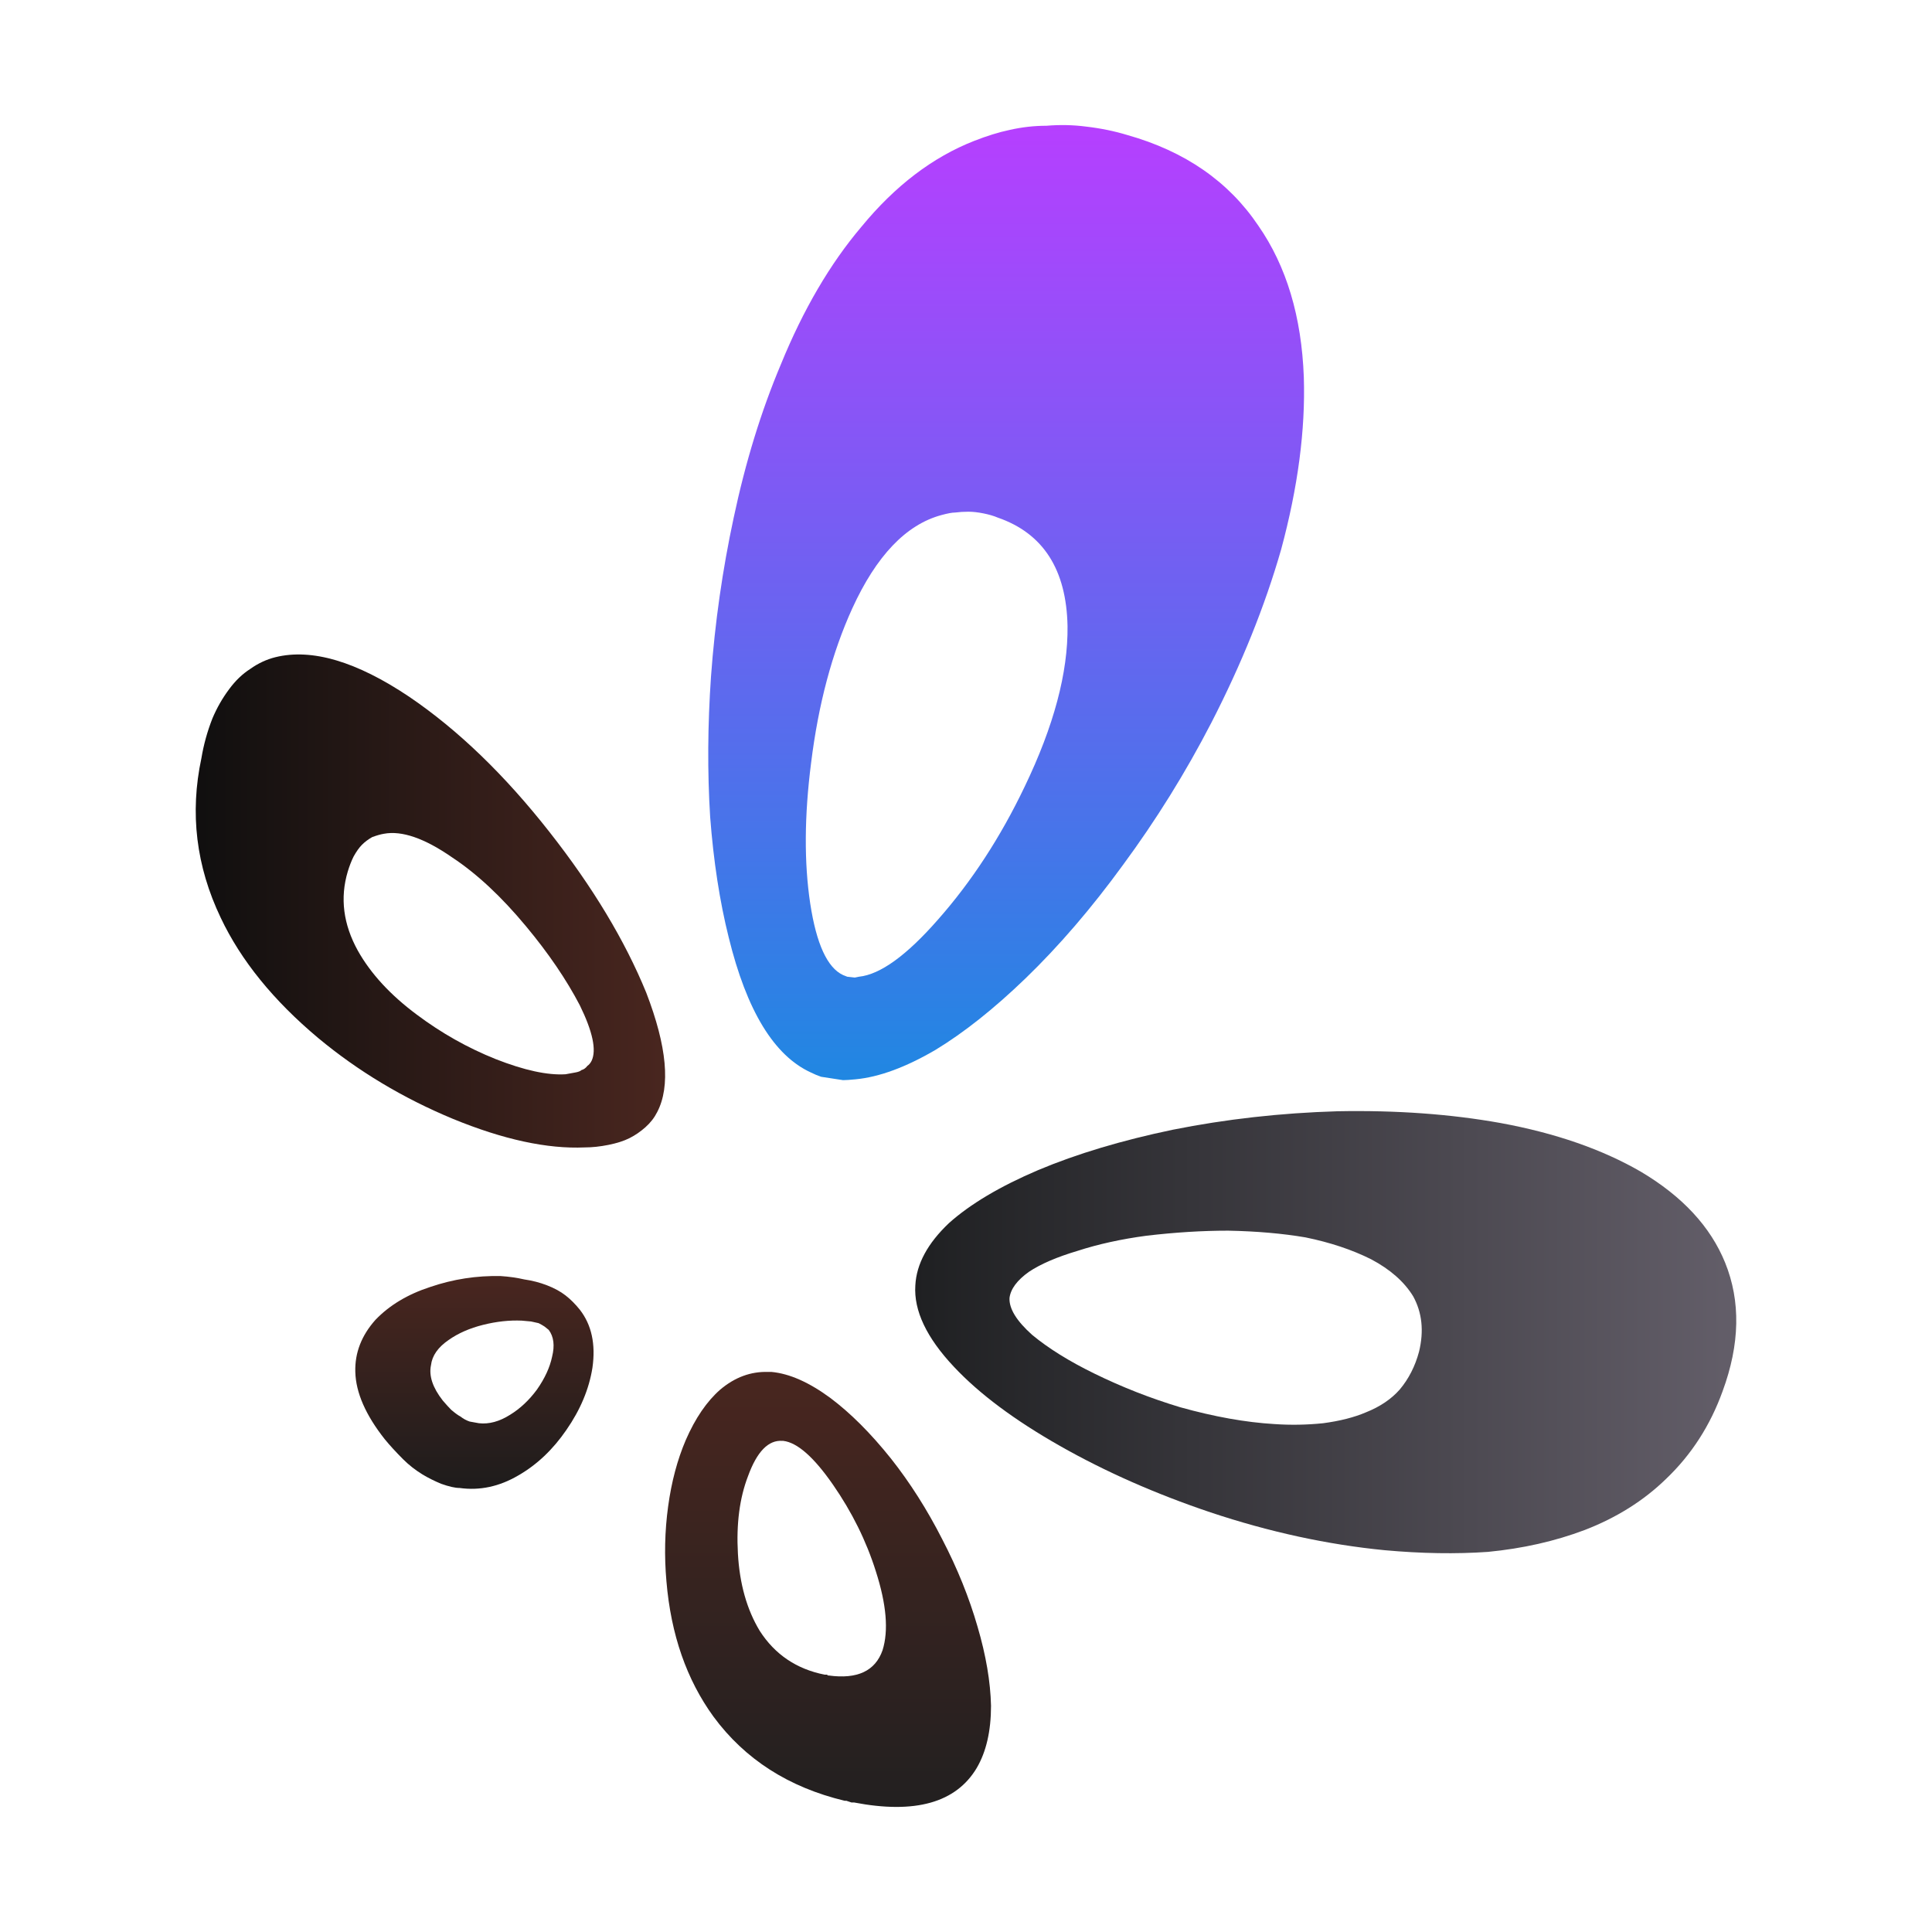
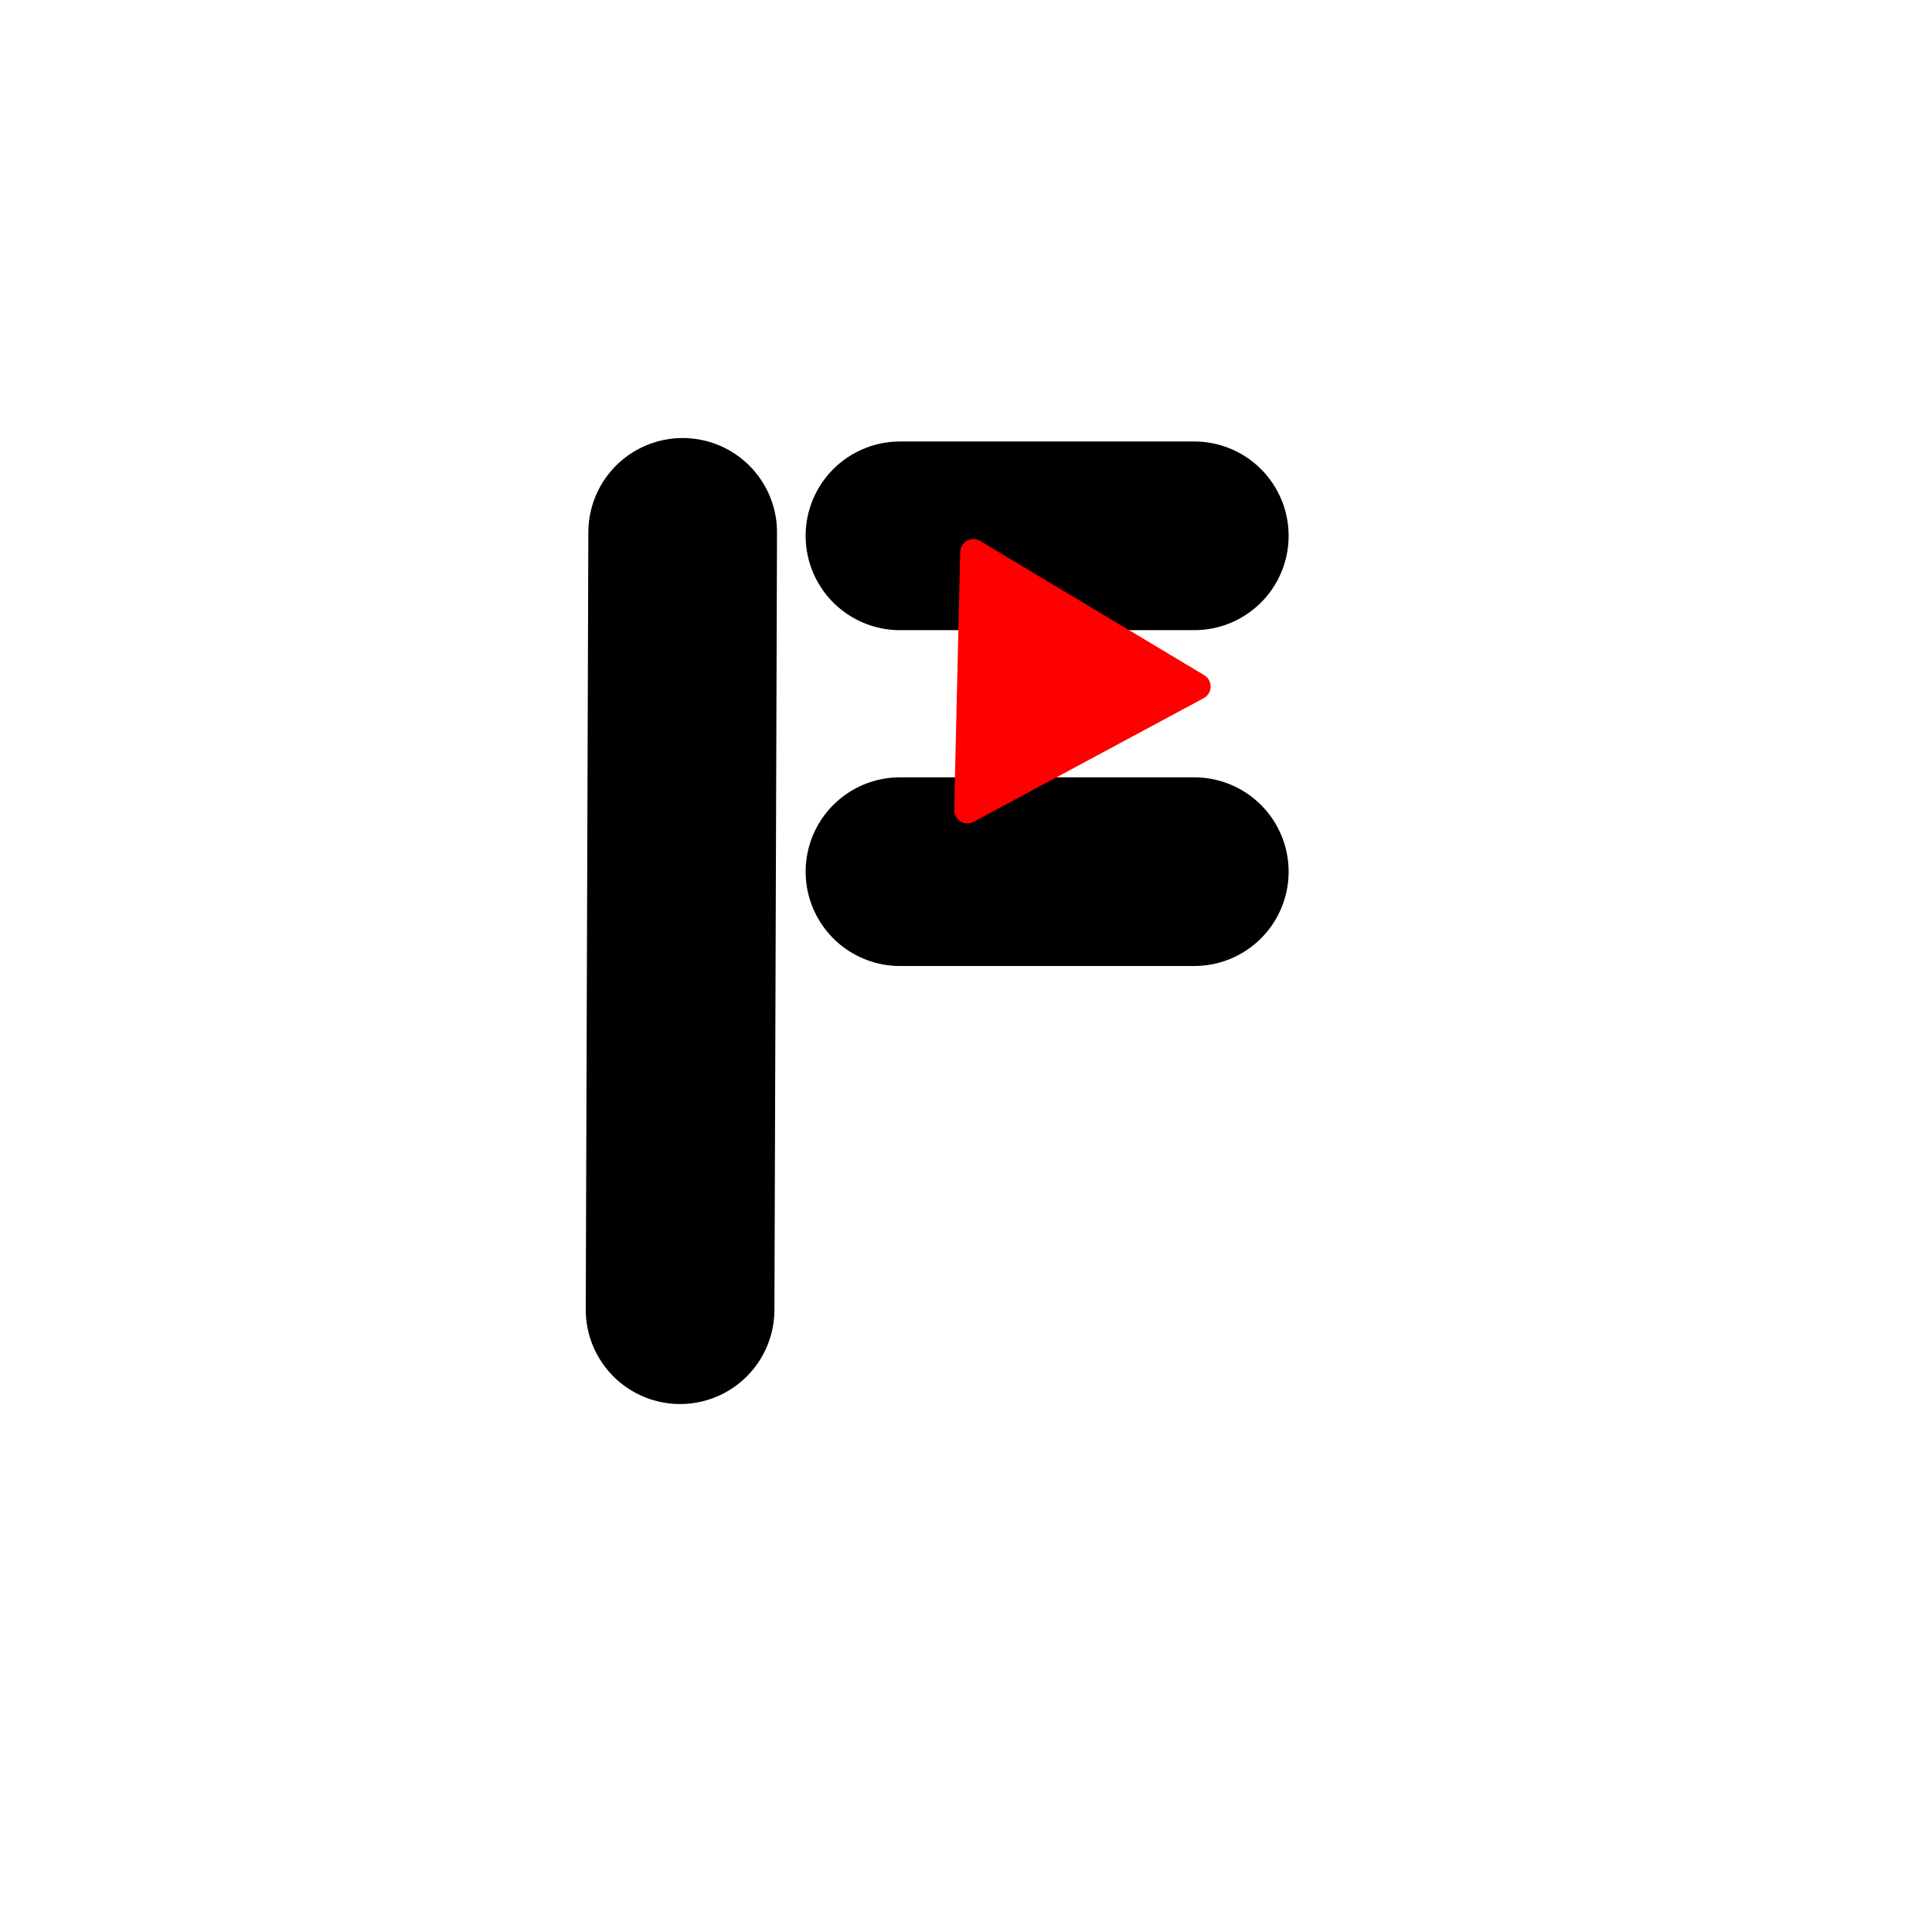
- <svg xmlns="http://www.w3.org/2000/svg" clip-rule="evenodd" fill-rule="evenodd" stroke-linejoin="round" stroke-miterlimit="2" viewBox="0 0 120 120">
-   <linearGradient id="a" gradientUnits="userSpaceOnUse" x1="43.491" x2="92.314" y1="84.98" y2="84.98">
-     <stop offset="0" stop-color="#1f2022" />
-     <stop offset="1" stop-color="#635e69" />
-   </linearGradient>
-   <linearGradient id="b" gradientTransform="matrix(0 -56.79 56.79 0 66.6136 56.85)" gradientUnits="userSpaceOnUse" x1="0" x2="1" y1="0" y2="0">
-     <stop offset="0" stop-color="#2087e2" />
-     <stop offset="1" stop-color="#b63fff" />
-   </linearGradient>
-   <linearGradient id="c" gradientUnits="userSpaceOnUse" x1=".711" x2="28.622" y1="60.861" y2="60.861">
-     <stop offset="0" stop-color="#100f0f" />
-     <stop offset="1" stop-color="#49261f" />
-   </linearGradient>
-   <linearGradient id="d" gradientTransform="matrix(0 -25.8678 25.8678 0 48 100.066)" gradientUnits="userSpaceOnUse" x1="0" x2="1" y1="0" y2="0">
-     <stop offset="0" stop-color="#222020" />
-     <stop offset="1" stop-color="#49261f" />
-   </linearGradient>
-   <linearGradient id="e" gradientTransform="matrix(0 -12.6533 12.6533 0 24.3667 81.15)" gradientUnits="userSpaceOnUse" x1="0" x2="1" y1="0" y2="0">
-     <stop offset="0" stop-color="#1e1c1c" />
-     <stop offset="1" stop-color="#49261f" />
-   </linearGradient>
-   <clipPath id="f">
-     <path clip-rule="evenodd" d="m6.794 4.146h125.981v119.257h-125.981z" />
-   </clipPath>
-   <g clip-path="url(#f)" transform="translate(-24.9312 -11.1717)">
-     <g fill-rule="nonzero" transform="matrix(1.04457 0 0 1.04457 36.3456 18.8777)">
-       <path d="m91.5 75.35c1.033-2.8 1.083-5.35.15-7.65-.867-2.133-2.533-3.933-5-5.4-2.3-1.333-5.083-2.3-8.35-2.9-2.967-.533-6.2-.767-9.7-.7-3.367.1-6.633.467-9.8 1.1-3.033.633-5.7 1.433-8 2.4-2.267.967-4.033 2.017-5.3 3.15-1.267 1.2-1.933 2.433-2 3.7-.1 1.5.667 3.117 2.3 4.85 1.5 1.6 3.6 3.167 6.3 4.7s5.683 2.85 8.95 3.95c3.5 1.167 6.95 1.917 10.35 2.25 2.2.2 4.25.233 6.15.1 2.067-.2 3.983-.633 5.75-1.3 1.9-.733 3.517-1.75 4.85-3.05 1.5-1.433 2.617-3.167 3.35-5.2m-20.9-7.85c1.133.6 1.967 1.333 2.5 2.2.533.967.65 2.067.35 3.3-.233.867-.617 1.617-1.15 2.25-.5.567-1.167 1.017-2 1.35-.7.3-1.55.517-2.55.65-.967.1-1.933.117-2.9.05-1.7-.1-3.567-.433-5.6-1-1.767-.533-3.467-1.2-5.1-2-1.5-.733-2.733-1.5-3.7-2.3-.933-.833-1.383-1.567-1.35-2.2.067-.533.45-1.05 1.15-1.55.7-.467 1.667-.883 2.9-1.25 1.233-.4 2.6-.7 4.1-.9 1.7-.2 3.317-.3 4.85-.3 1.7.033 3.233.167 4.6.4 1.467.3 2.767.733 3.9 1.3z" fill="url(#a)" />
-       <path d="m66.6 15.05c-.133-3.6-1.033-6.6-2.7-9-1.767-2.633-4.367-4.433-7.8-5.4-.767-.233-1.583-.4-2.45-.5-.767-.1-1.55-.117-2.35-.05-.733 0-1.467.083-2.2.25-.633.133-1.333.35-2.1.65-2.467.967-4.7 2.667-6.7 5.1-1.867 2.2-3.467 4.933-4.8 8.2-1.167 2.767-2.1 5.8-2.8 9.1-.667 3.1-1.117 6.25-1.35 9.45-.2 2.9-.217 5.683-.05 8.35.2 2.633.567 5.017 1.1 7.15 1.067 4.367 2.7 7.05 4.9 8.05.2.1.4.183.6.25l1.3.2c.167 0 .417-.017.75-.05 1.4-.133 2.983-.717 4.75-1.75 1.7-1.033 3.483-2.45 5.35-4.25 2-1.933 3.933-4.183 5.8-6.75 1.967-2.667 3.717-5.483 5.25-8.45 1.8-3.5 3.183-6.933 4.15-10.3 1-3.7 1.45-7.117 1.35-10.25m-19.05 8.1c.333.067.617.15.85.25 2.7.933 4.083 3.083 4.15 6.45.033 2.767-.817 5.95-2.55 9.55-1.433 3-3.15 5.633-5.15 7.9-1.867 2.133-3.433 3.267-4.7 3.4l-.25.05-.45-.05-.25-.1c-.933-.433-1.583-1.85-1.95-4.25-.367-2.433-.35-5.217.05-8.35.433-3.5 1.25-6.567 2.45-9.2 1.433-3.133 3.2-4.983 5.3-5.55.367-.1.633-.15.8-.15.267-.033.533-.05.8-.05s.567.033.9.1z" fill="url(#b)" />
-       <path d="m2.7 33.6c-.4.533-.733 1.117-1 1.75-.3.767-.517 1.55-.65 2.35-.7 3.267-.317 6.433 1.15 9.5 1.2 2.533 3.133 4.917 5.8 7.15 2.367 1.967 5.033 3.567 8 4.8 3 1.233 5.617 1.8 7.85 1.7.433 0 .9-.05 1.4-.15s.917-.233 1.25-.4.65-.383.95-.65.533-.567.7-.9c.8-1.533.583-3.9-.65-7.1-1.267-3.1-3.183-6.283-5.75-9.55-2.667-3.4-5.45-6.083-8.35-8.05-3.133-2.1-5.783-2.883-7.95-2.35-.533.133-1.033.367-1.5.7-.467.3-.883.7-1.25 1.2m7.4 9.95c.167-.3.333-.533.5-.7s.367-.317.6-.45c.267-.1.5-.167.7-.2 1.067-.2 2.417.267 4.05 1.4 1.467.967 2.933 2.333 4.4 4.1 1.333 1.6 2.4 3.167 3.2 4.7.767 1.567 1 2.667.7 3.3-.067.133-.15.233-.25.3-.1.133-.217.217-.35.25-.067.067-.2.117-.4.15l-.55.1c-1.067.067-2.45-.233-4.15-.9-1.667-.667-3.233-1.55-4.7-2.65-1.567-1.167-2.733-2.433-3.5-3.8-.867-1.567-1.067-3.133-.6-4.7.1-.333.217-.633.35-.9z" fill="url(#c)" />
-       <path d="m34.95 74.2h-.2c-1.033-.033-1.983.317-2.85 1.05-.8.7-1.483 1.7-2.05 3-.5 1.167-.85 2.483-1.05 3.95s-.233 2.95-.1 4.45c.267 3.167 1.2 5.85 2.8 8.05 1.867 2.533 4.467 4.2 7.8 5h.1l.3.1h.15c3.633.7 6.067.017 7.3-2.05.567-.967.85-2.2.85-3.7-.033-1.433-.3-3-.8-4.7-.5-1.733-1.2-3.467-2.1-5.2-.9-1.767-1.917-3.367-3.05-4.8-1.2-1.5-2.4-2.7-3.6-3.6-1.267-.933-2.433-1.45-3.5-1.55m-1.4 6.2c.533-1.467 1.217-2.167 2.05-2.1h.05c.833.1 1.817.967 2.95 2.6s1.983 3.35 2.55 5.15c.633 1.967.767 3.533.4 4.7-.433 1.233-1.5 1.733-3.2 1.5h-.05l-.05-.05h-.15c-1.667-.333-2.95-1.2-3.85-2.6-.767-1.267-1.2-2.8-1.3-4.6-.1-1.767.1-3.3.6-4.6z" fill="url(#d)" />
-       <path d="m22.7 69.65c-.3-.233-.667-.433-1.1-.6s-.883-.283-1.35-.35c-.433-.1-.9-.167-1.4-.2-1.433-.033-2.833.183-4.2.65-1.333.433-2.417 1.083-3.25 1.95-.833.933-1.233 1.967-1.2 3.1.033 1.233.617 2.567 1.75 4 .3.367.667.767 1.1 1.2.333.333.717.633 1.15.9.333.2.7.383 1.1.55.467.167.833.25 1.1.25 1.2.167 2.367-.083 3.5-.75 1.1-.633 2.05-1.533 2.85-2.7.833-1.2 1.35-2.433 1.55-3.7.2-1.4-.05-2.55-.75-3.45-.267-.333-.55-.617-.85-.85m-1 2.05c.3.4.367.933.2 1.6-.133.633-.433 1.283-.9 1.95-.467.633-1 1.133-1.6 1.5-.633.4-1.25.567-1.85.5l-.55-.1c-.2-.067-.383-.167-.55-.3-.133-.067-.317-.2-.55-.4-.133-.133-.3-.317-.5-.55-.6-.767-.833-1.467-.7-2.1.067-.567.417-1.067 1.05-1.5.567-.4 1.25-.7 2.05-.9s1.567-.283 2.3-.25l.55.05.45.1c.133.067.25.133.35.2z" fill="url(#e)" />
-     </g>
-   </g>
+ <svg xmlns="http://www.w3.org/2000/svg" width="1024" height="1024" viewBox="0 0 1024 1024" fill="none">
+   <line x1="361.833" y1="282.166" x2="360.46" y2="694.164" stroke="black" stroke-width="100" stroke-linecap="round" />
+   <line x1="477" y1="284" x2="633" y2="284" stroke="black" stroke-width="100" stroke-linecap="round" />
+   <line x1="477" y1="462" x2="633" y2="462" stroke="black" stroke-width="100" stroke-linecap="round" />
+   <path d="M638.283 357.869C642.943 360.661 642.784 367.467 637.999 370.039L516.055 435.59C511.329 438.131 505.618 434.626 505.743 429.261L508.927 292.555C509.051 287.19 514.919 283.955 519.522 286.713L638.283 357.869Z" fill="#FF0000" />
</svg>
